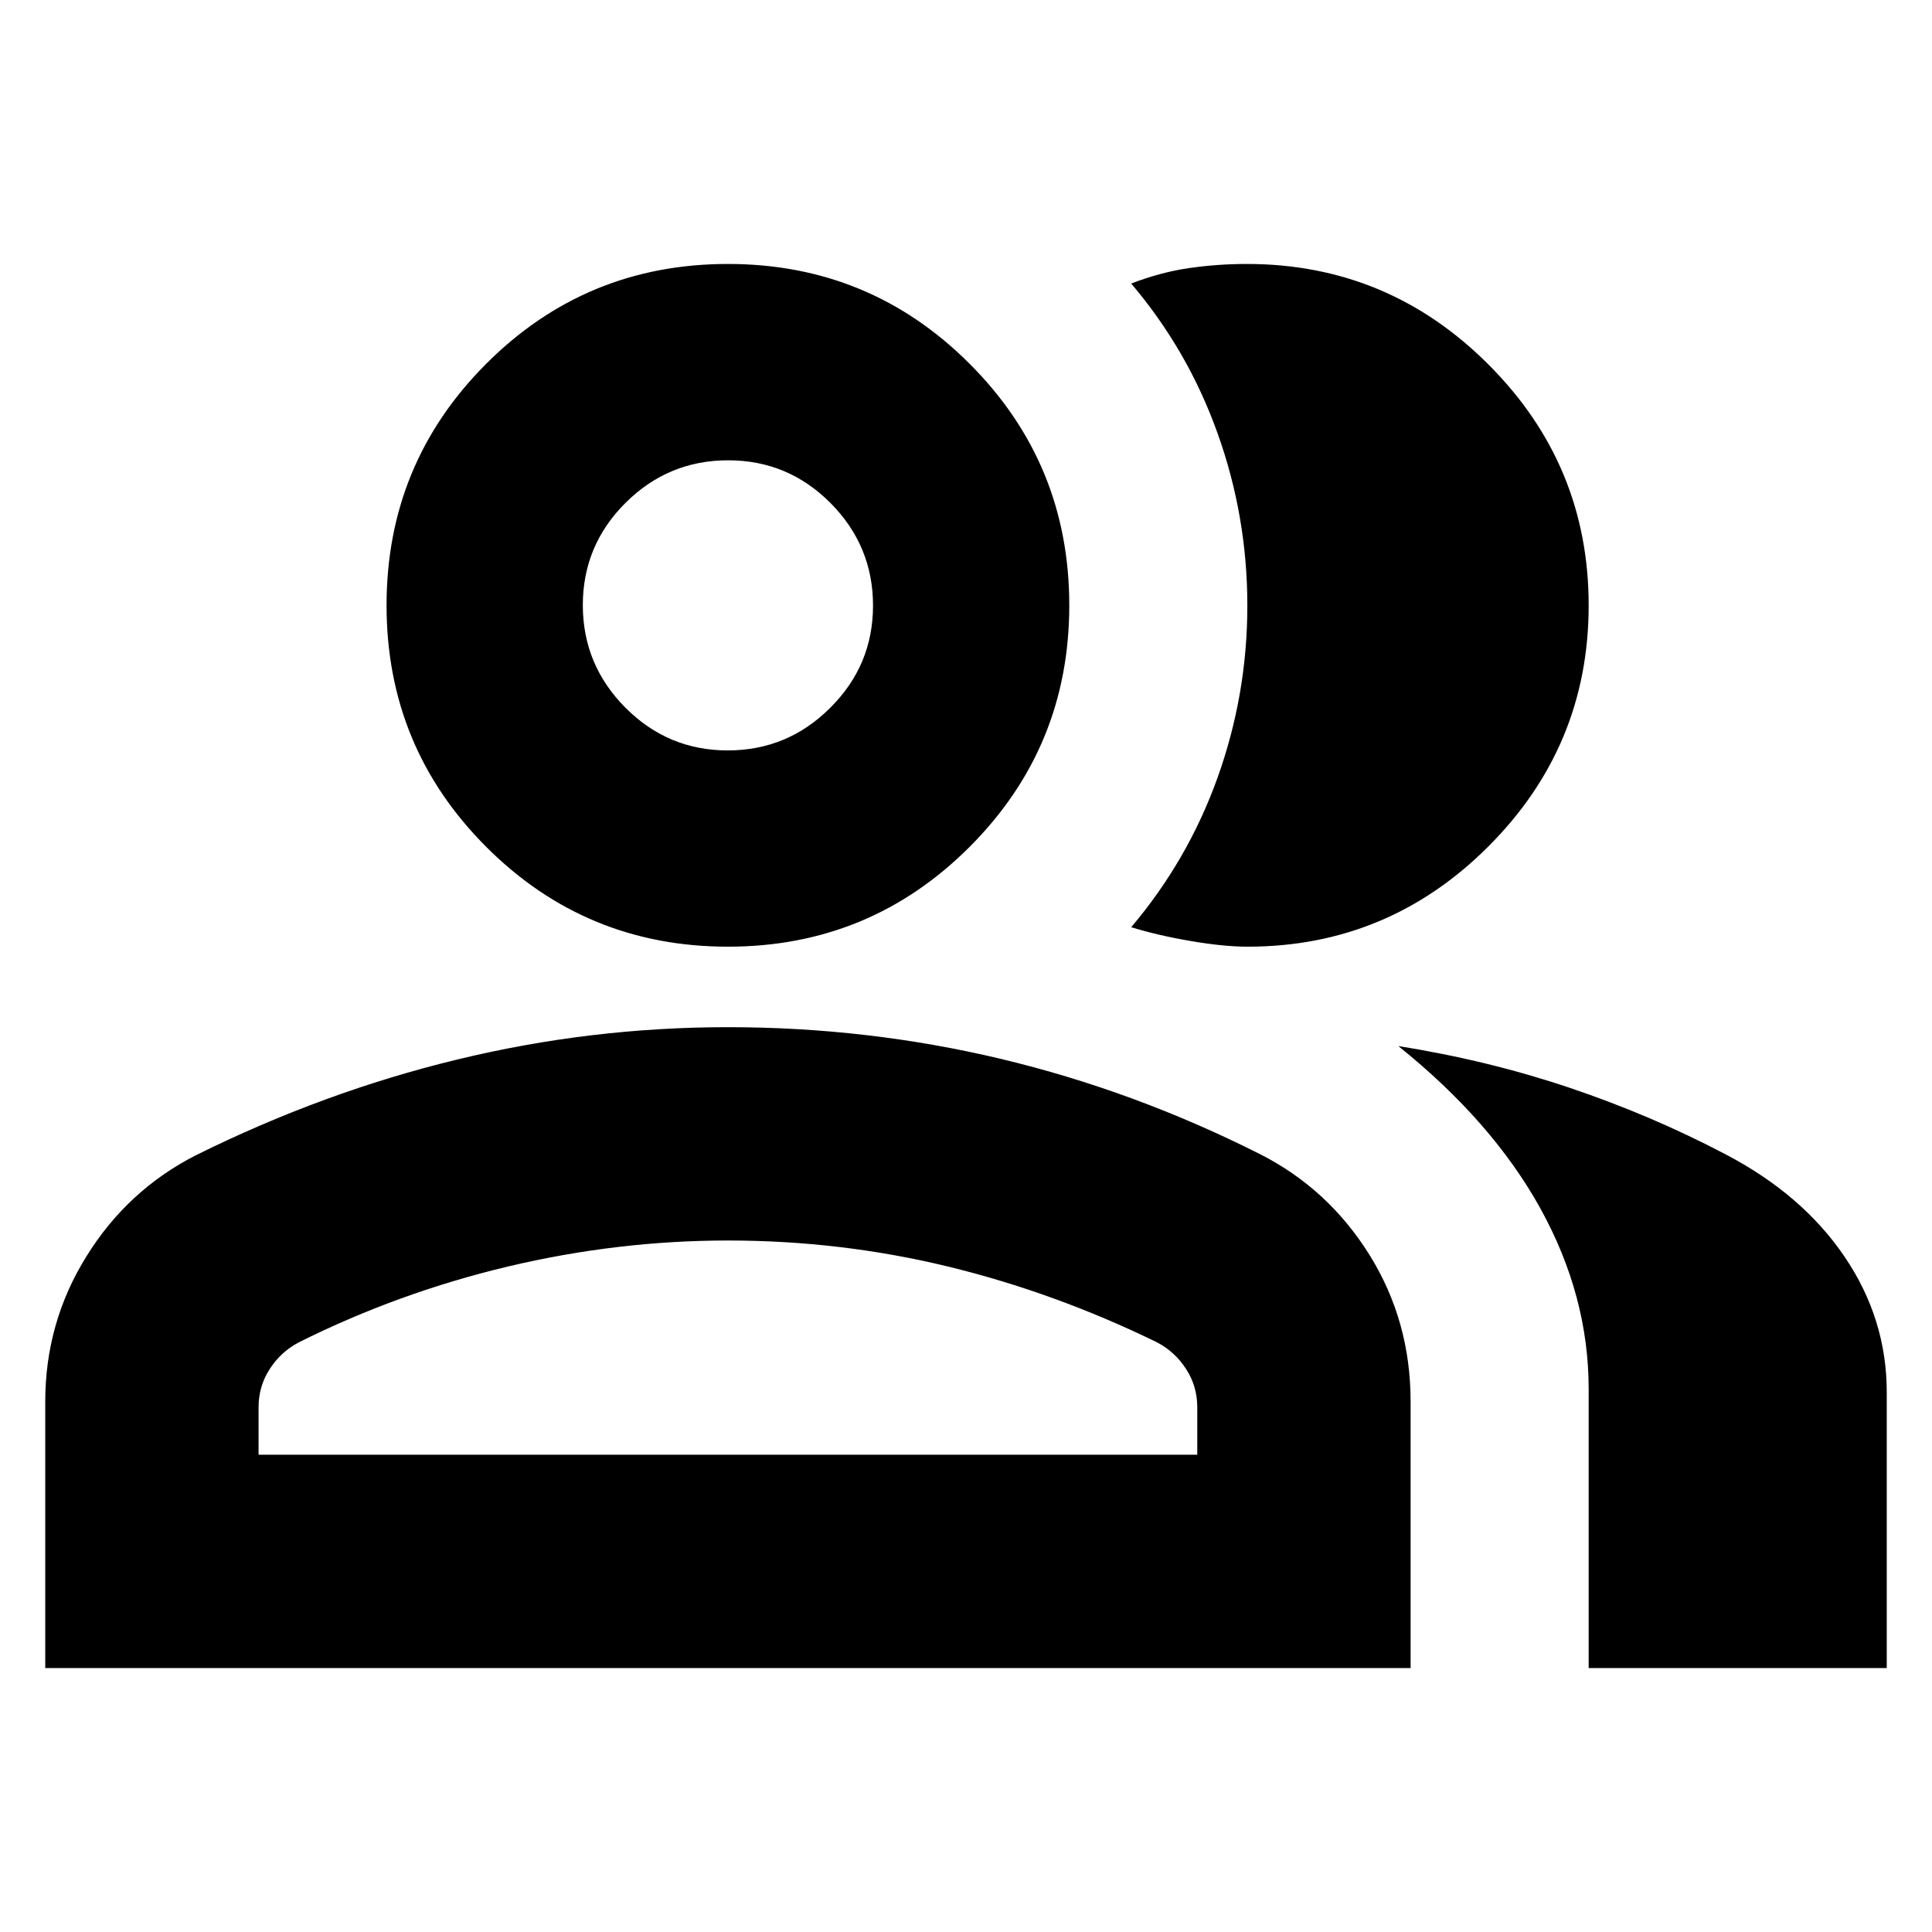
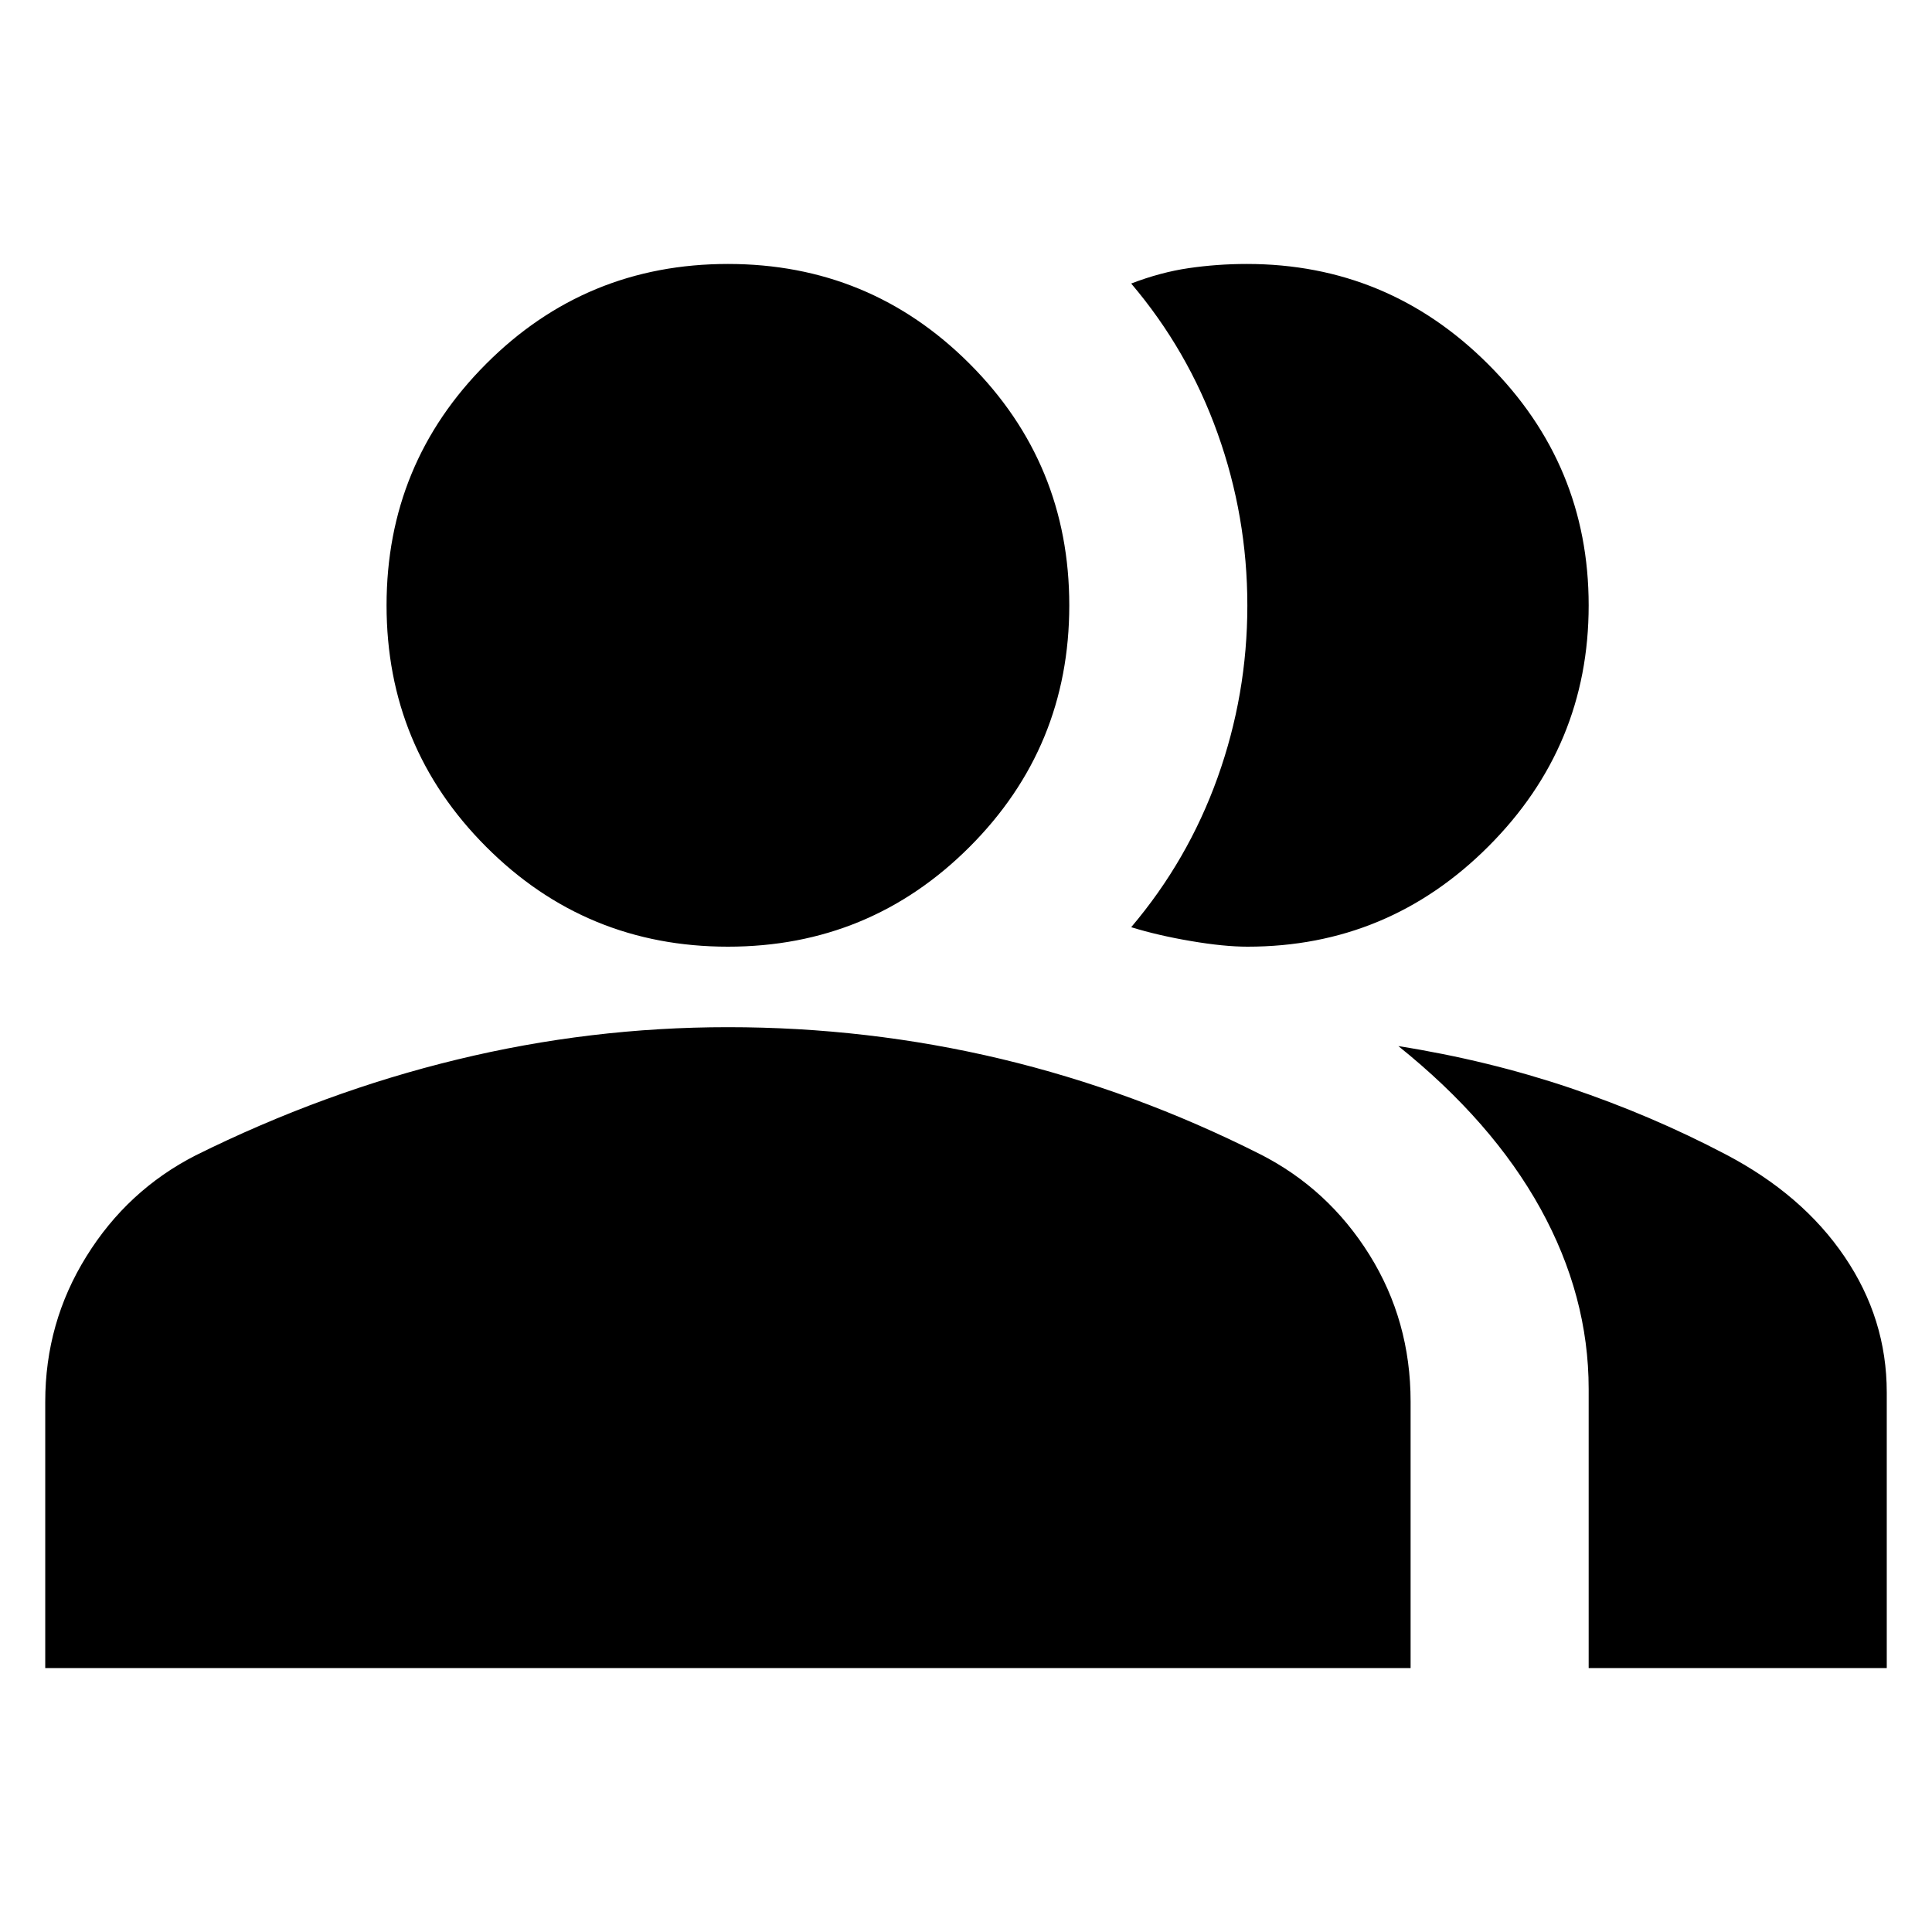
<svg xmlns="http://www.w3.org/2000/svg" width="24" height="24" viewBox="0 0 24 24" fill="none">
-   <path d="M0.562 20.721V17.412C0.562 16.758 0.732 16.156 1.073 15.608C1.413 15.059 1.866 14.641 2.431 14.352C3.492 13.826 4.575 13.429 5.679 13.162C6.783 12.894 7.904 12.76 9.043 12.76C10.199 12.76 11.329 12.891 12.434 13.154C13.538 13.418 14.612 13.812 15.654 14.338C16.219 14.625 16.671 15.042 17.012 15.588C17.352 16.134 17.523 16.741 17.523 17.411V20.721H0.562ZM19.735 20.721V17.254C19.735 16.483 19.535 15.737 19.137 15.015C18.738 14.293 18.149 13.619 17.371 12.995C18.117 13.113 18.828 13.287 19.502 13.514C20.177 13.742 20.82 14.016 21.433 14.338C22.07 14.671 22.564 15.095 22.913 15.61C23.263 16.125 23.438 16.687 23.438 17.297V20.721H19.735ZM9.043 11.76C7.867 11.76 6.866 11.347 6.041 10.521C5.215 9.695 4.802 8.695 4.802 7.52C4.802 6.344 5.215 5.344 6.041 4.518C6.866 3.692 7.867 3.279 9.043 3.279C10.218 3.279 11.218 3.692 12.044 4.518C12.87 5.344 13.283 6.344 13.283 7.52C13.283 8.695 12.87 9.695 12.044 10.521C11.218 11.347 10.218 11.76 9.043 11.76ZM19.735 7.52C19.735 8.686 19.32 9.684 18.49 10.514C17.66 11.345 16.662 11.76 15.497 11.76C15.303 11.76 15.069 11.737 14.794 11.69C14.521 11.644 14.273 11.586 14.052 11.518C14.521 10.965 14.879 10.346 15.125 9.66C15.371 8.973 15.495 8.261 15.495 7.522C15.495 6.783 15.371 6.069 15.125 5.382C14.879 4.694 14.521 4.074 14.052 3.522C14.295 3.429 14.533 3.365 14.766 3.331C15 3.297 15.24 3.279 15.488 3.279C16.656 3.279 17.656 3.694 18.487 4.525C19.319 5.355 19.735 6.353 19.735 7.52ZM3.212 18.071H14.873V17.483C14.873 17.308 14.827 17.15 14.735 17.008C14.644 16.865 14.523 16.754 14.373 16.675C13.529 16.263 12.663 15.949 11.775 15.733C10.887 15.518 9.976 15.41 9.043 15.41C8.128 15.41 7.217 15.518 6.31 15.733C5.403 15.949 4.537 16.263 3.712 16.675C3.562 16.754 3.441 16.865 3.35 17.008C3.258 17.15 3.212 17.308 3.212 17.483V18.071ZM9.04 9.322C9.535 9.322 9.96 9.146 10.313 8.793C10.668 8.441 10.845 8.017 10.845 7.522C10.845 7.027 10.668 6.602 10.316 6.248C9.963 5.894 9.54 5.718 9.045 5.718C8.55 5.718 8.125 5.894 7.771 6.246C7.417 6.599 7.24 7.022 7.24 7.517C7.24 8.012 7.417 8.437 7.769 8.791C8.122 9.145 8.545 9.322 9.04 9.322Z" fill="currentColor" />
+   <path d="M0.562 20.721V17.412C0.562 16.758 0.732 16.156 1.073 15.608C1.413 15.059 1.866 14.641 2.431 14.352C3.492 13.826 4.575 13.429 5.679 13.162C6.783 12.894 7.904 12.76 9.043 12.76C10.199 12.76 11.329 12.891 12.434 13.154C13.538 13.418 14.612 13.812 15.654 14.338C16.219 14.625 16.671 15.042 17.012 15.588C17.352 16.134 17.523 16.741 17.523 17.411V20.721H0.562ZM19.735 20.721V17.254C19.735 16.483 19.535 15.737 19.137 15.015C18.738 14.293 18.149 13.619 17.371 12.995C18.117 13.113 18.828 13.287 19.502 13.514C20.177 13.742 20.82 14.016 21.433 14.338C22.07 14.671 22.564 15.095 22.913 15.61C23.263 16.125 23.438 16.687 23.438 17.297V20.721H19.735ZM9.043 11.76C7.867 11.76 6.866 11.347 6.041 10.521C5.215 9.695 4.802 8.695 4.802 7.52C4.802 6.344 5.215 5.344 6.041 4.518C6.866 3.692 7.867 3.279 9.043 3.279C10.218 3.279 11.218 3.692 12.044 4.518C12.87 5.344 13.283 6.344 13.283 7.52C13.283 8.695 12.87 9.695 12.044 10.521C11.218 11.347 10.218 11.76 9.043 11.76ZM19.735 7.52C19.735 8.686 19.32 9.684 18.49 10.514C17.66 11.345 16.662 11.76 15.497 11.76C15.303 11.76 15.069 11.737 14.794 11.69C14.521 11.644 14.273 11.586 14.052 11.518C14.521 10.965 14.879 10.346 15.125 9.66C15.371 8.973 15.495 8.261 15.495 7.522C15.495 6.783 15.371 6.069 15.125 5.382C14.879 4.694 14.521 4.074 14.052 3.522C14.295 3.429 14.533 3.365 14.766 3.331C15 3.297 15.24 3.279 15.488 3.279C16.656 3.279 17.656 3.694 18.487 4.525C19.319 5.355 19.735 6.353 19.735 7.52Z" fill="currentColor" />
</svg>
